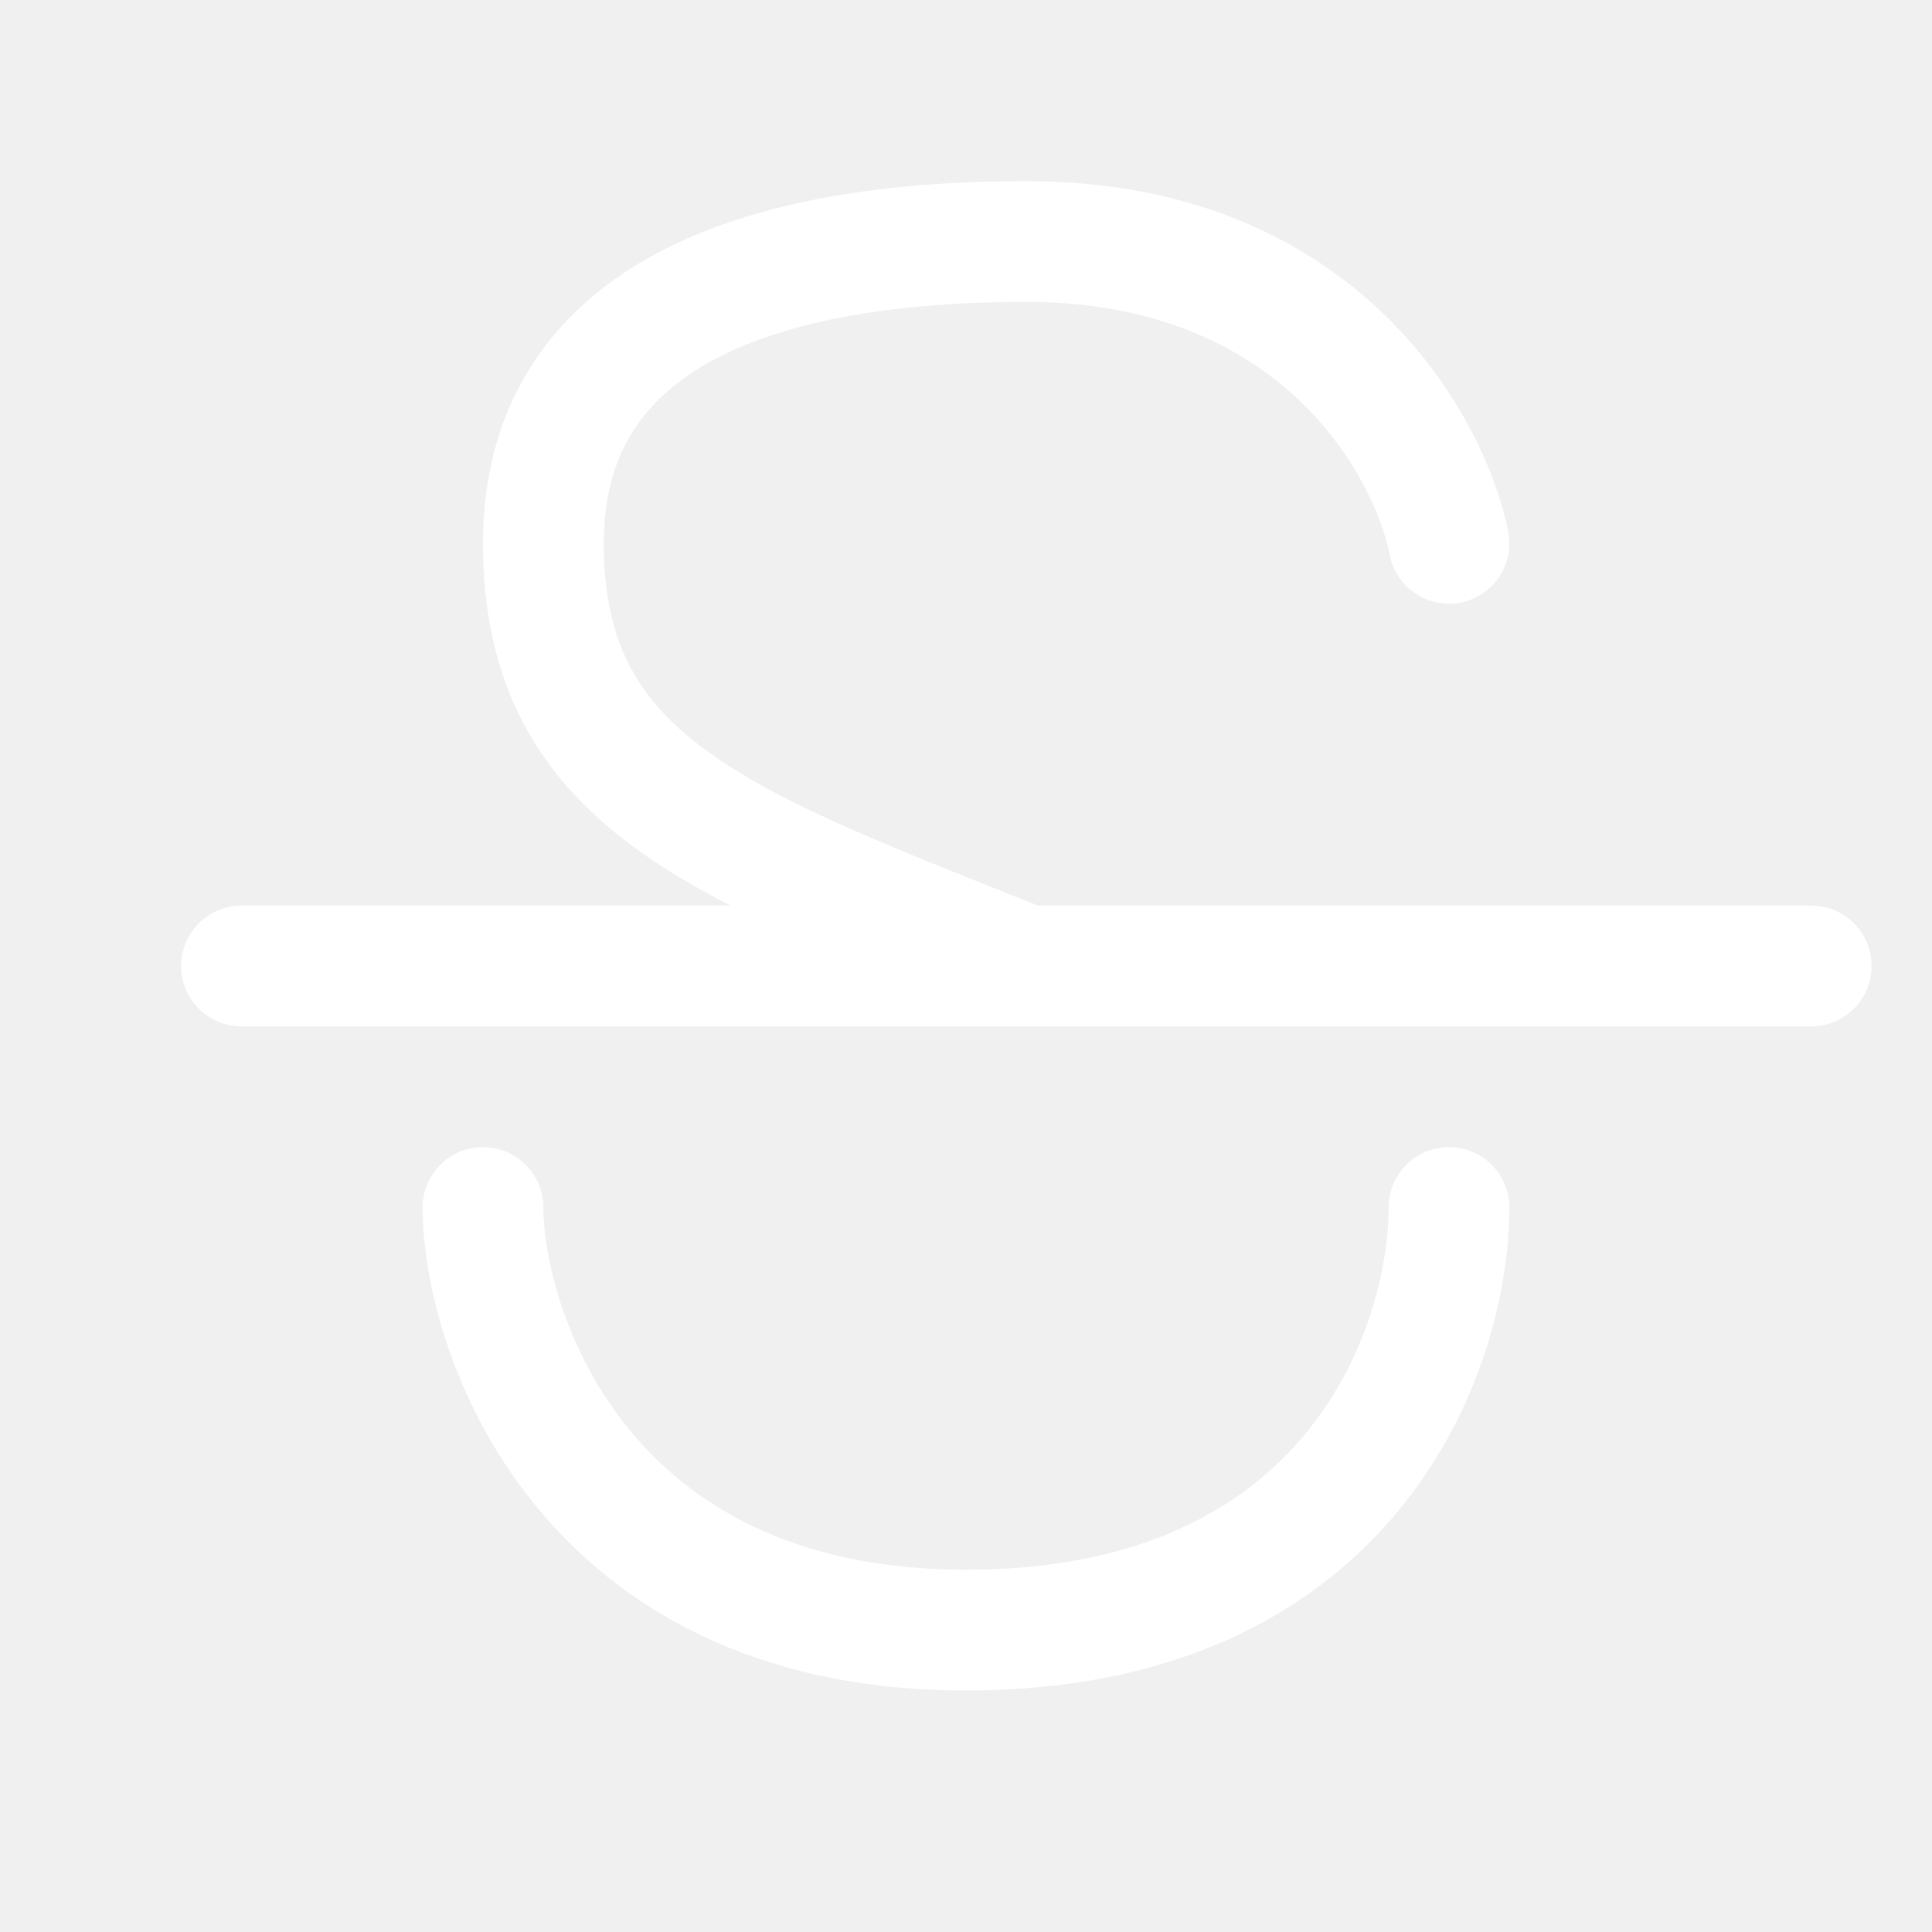
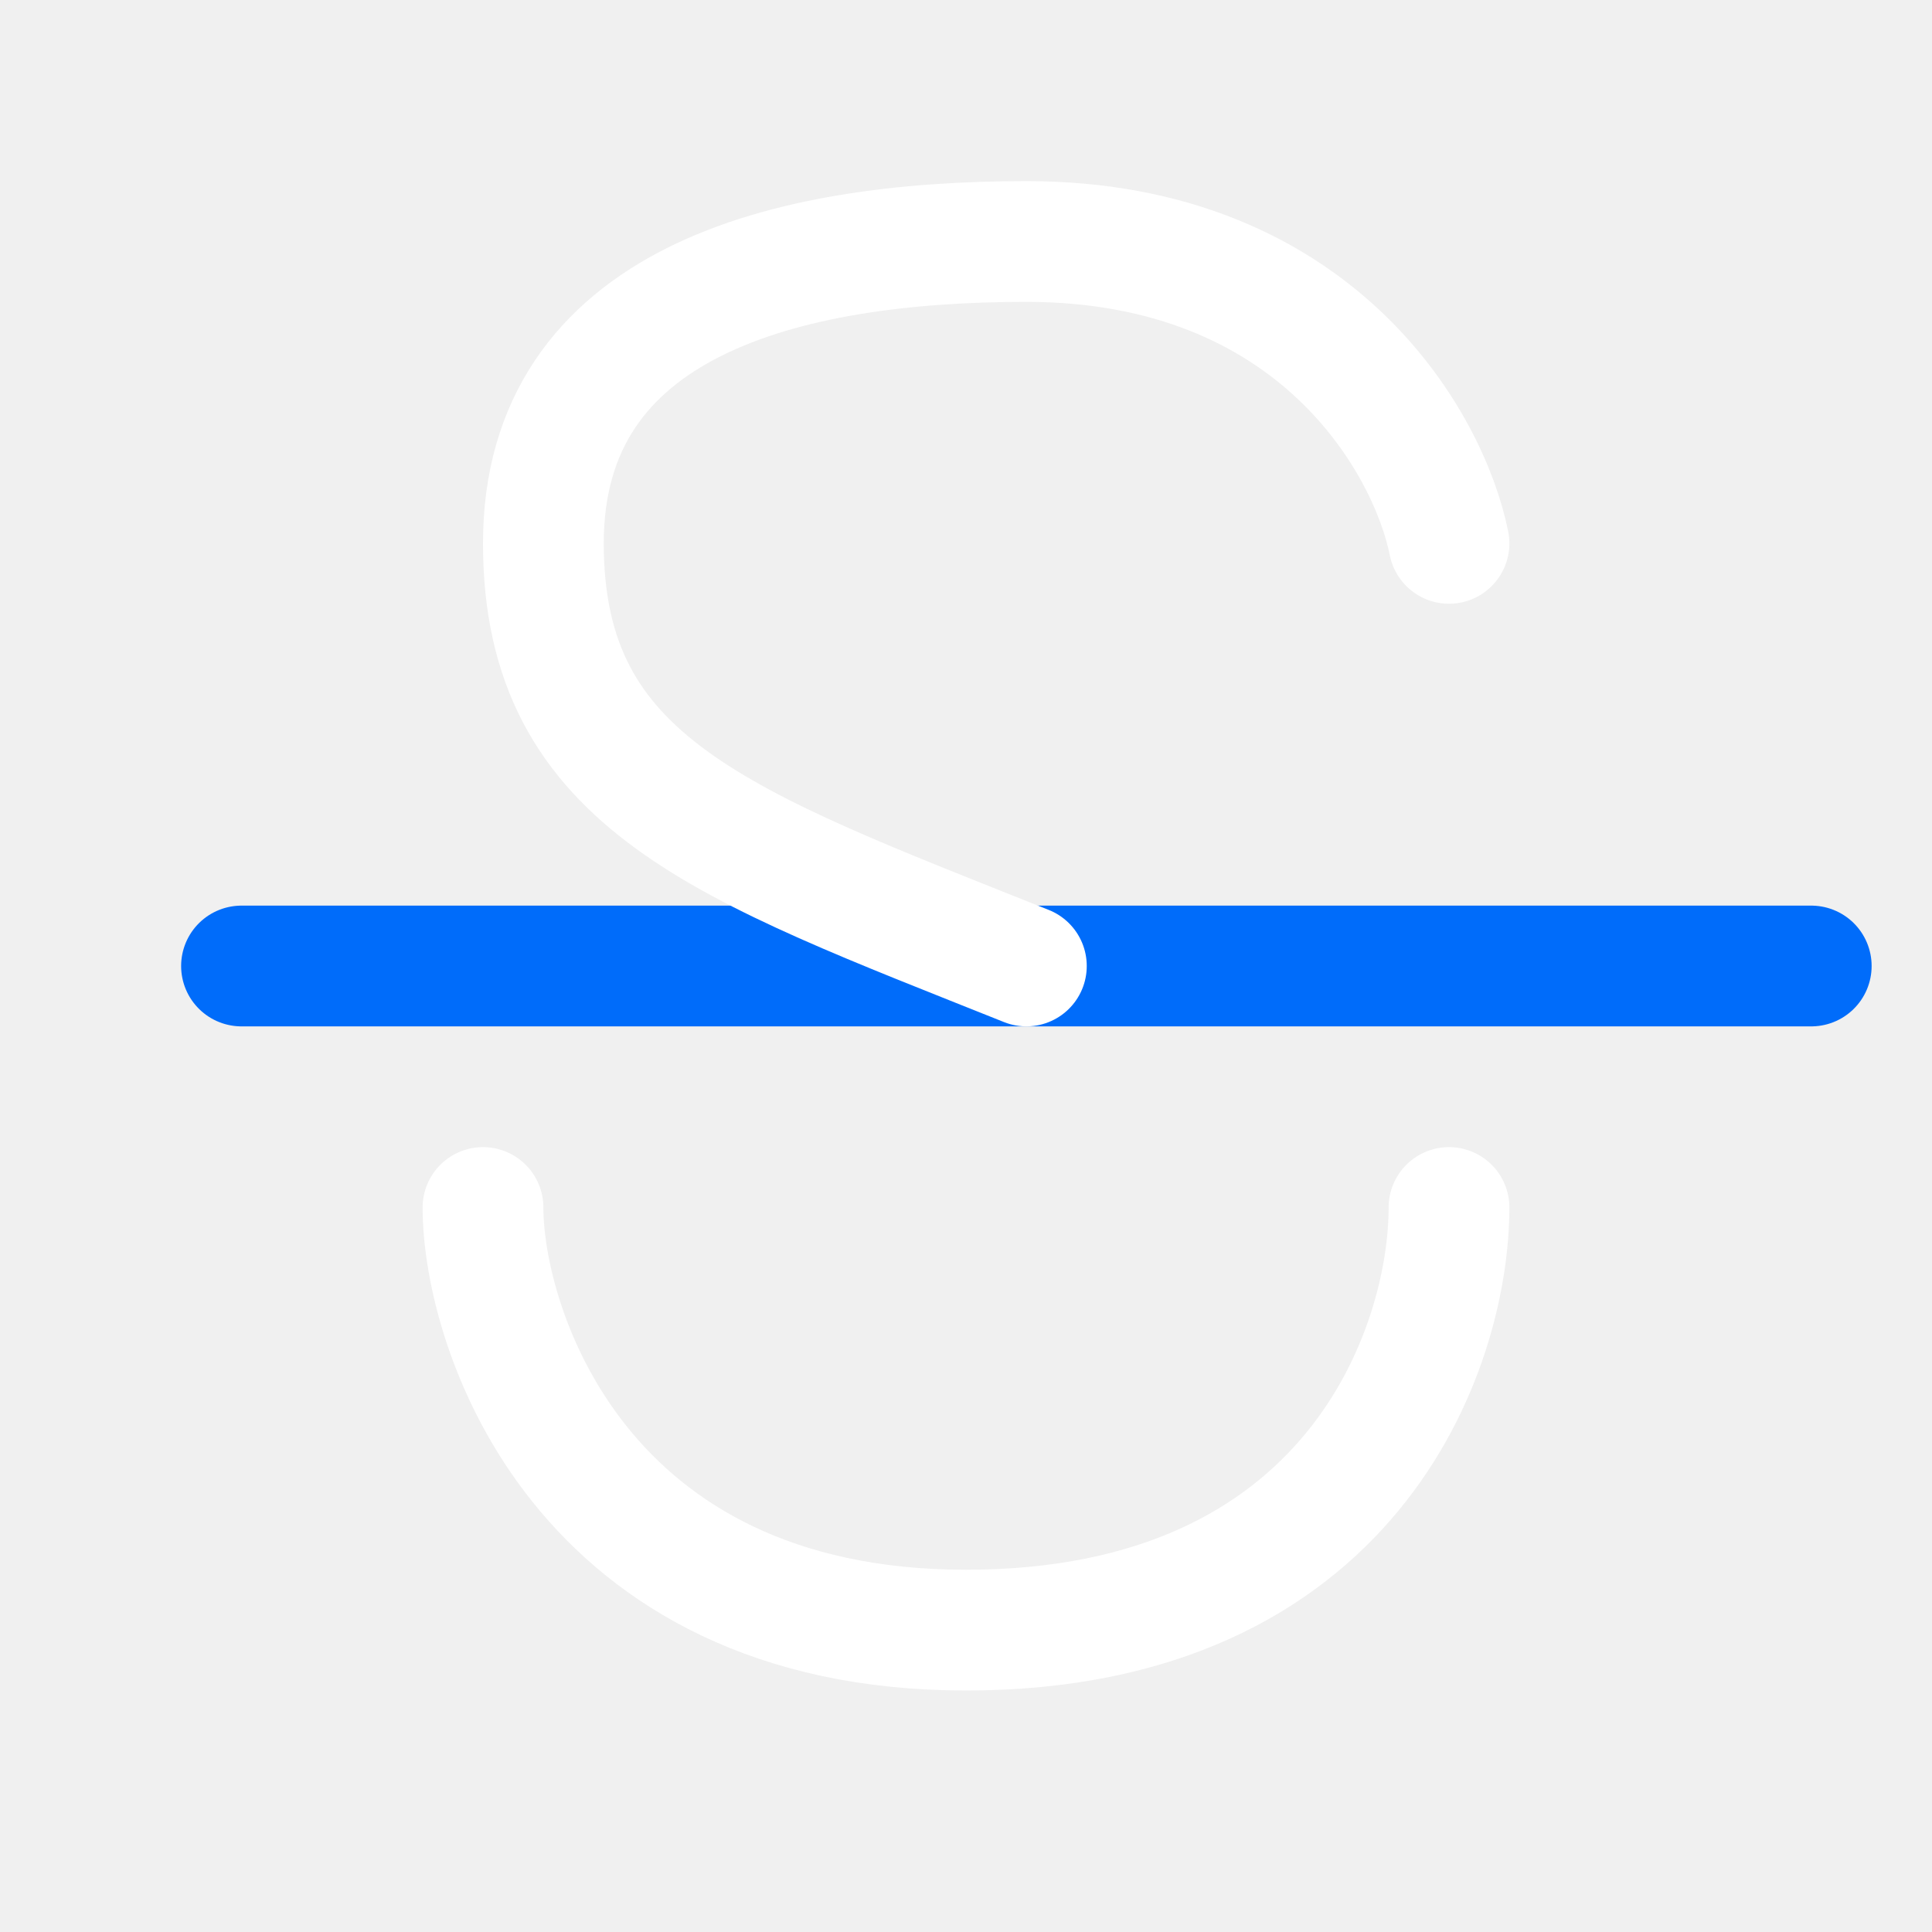
<svg xmlns="http://www.w3.org/2000/svg" width="16" height="16" viewBox="0 0 16 16" fill="none">
-   <path d="M8.5 1.5C7.474 1.5 6.381 1.626 5.526 2.053C5.092 2.27 4.705 2.572 4.428 2.988C4.148 3.407 4 3.913 4 4.5C4 5.064 4.106 5.553 4.33 5.982C4.554 6.409 4.879 6.746 5.268 7.029C5.5 7.198 5.762 7.352 6.05 7.5H2C1.724 7.5 1.5 7.724 1.5 8C1.5 8.276 1.724 8.5 2 8.5H8.488C8.496 8.5 8.504 8.5 8.511 8.5H15C15.276 8.5 15.5 8.276 15.5 8C15.5 7.724 15.276 7.5 15 7.5H8.596L8.363 7.407C7.246 6.962 6.426 6.635 5.857 6.221C5.559 6.004 5.352 5.778 5.217 5.518C5.081 5.259 5 4.936 5 4.5C5 4.087 5.102 3.78 5.26 3.543C5.42 3.303 5.658 3.105 5.974 2.947C6.619 2.624 7.526 2.5 8.5 2.5C10.606 2.5 11.378 3.939 11.51 4.598C11.564 4.869 11.827 5.044 12.098 4.99C12.369 4.936 12.544 4.673 12.49 4.402C12.289 3.394 11.194 1.5 8.5 1.5Z" fill="white" />
-   <path d="M4 9.5C4.276 9.5 4.5 9.724 4.5 10C4.5 10.398 4.668 11.16 5.19 11.813C5.694 12.442 6.549 13 8 13C9.463 13 10.317 12.474 10.814 11.87C11.328 11.245 11.5 10.489 11.5 10C11.5 9.724 11.724 9.5 12 9.5C12.276 9.5 12.5 9.724 12.5 10C12.5 10.678 12.272 11.671 11.586 12.505C10.883 13.359 9.737 14 8 14C6.251 14 5.106 13.308 4.41 12.437C3.732 11.59 3.5 10.602 3.5 10C3.5 9.724 3.724 9.5 4 9.5Z" fill="white" />
+   <path d="M15 8H2" stroke="#006CFA" stroke-linecap="round" stroke-linejoin="round" />
+   <path d="M12 10C12 11.167 11.2 13.5 8 13.5C4.8 13.5 4 11 4 10" stroke="white" stroke-linecap="round" />
+   <path d="M12 4.5C11.833 3.667 10.9 2 8.5 2C6.5 2 4.5 2.5 4.5 4.5C4.5 6.5 6 7 8.5 8" stroke="white" stroke-linecap="round" />
</svg>
